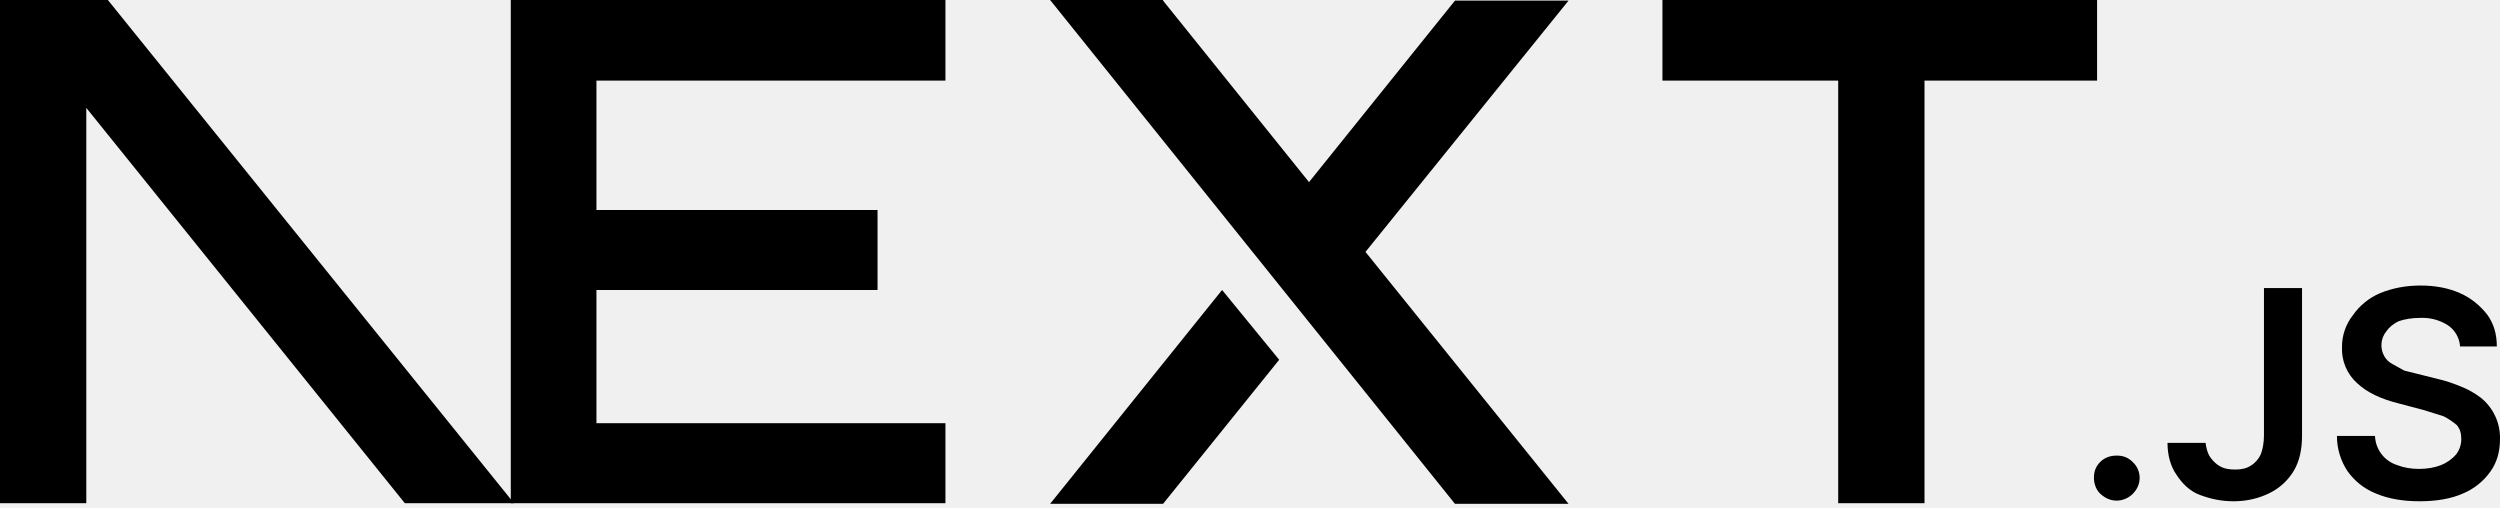
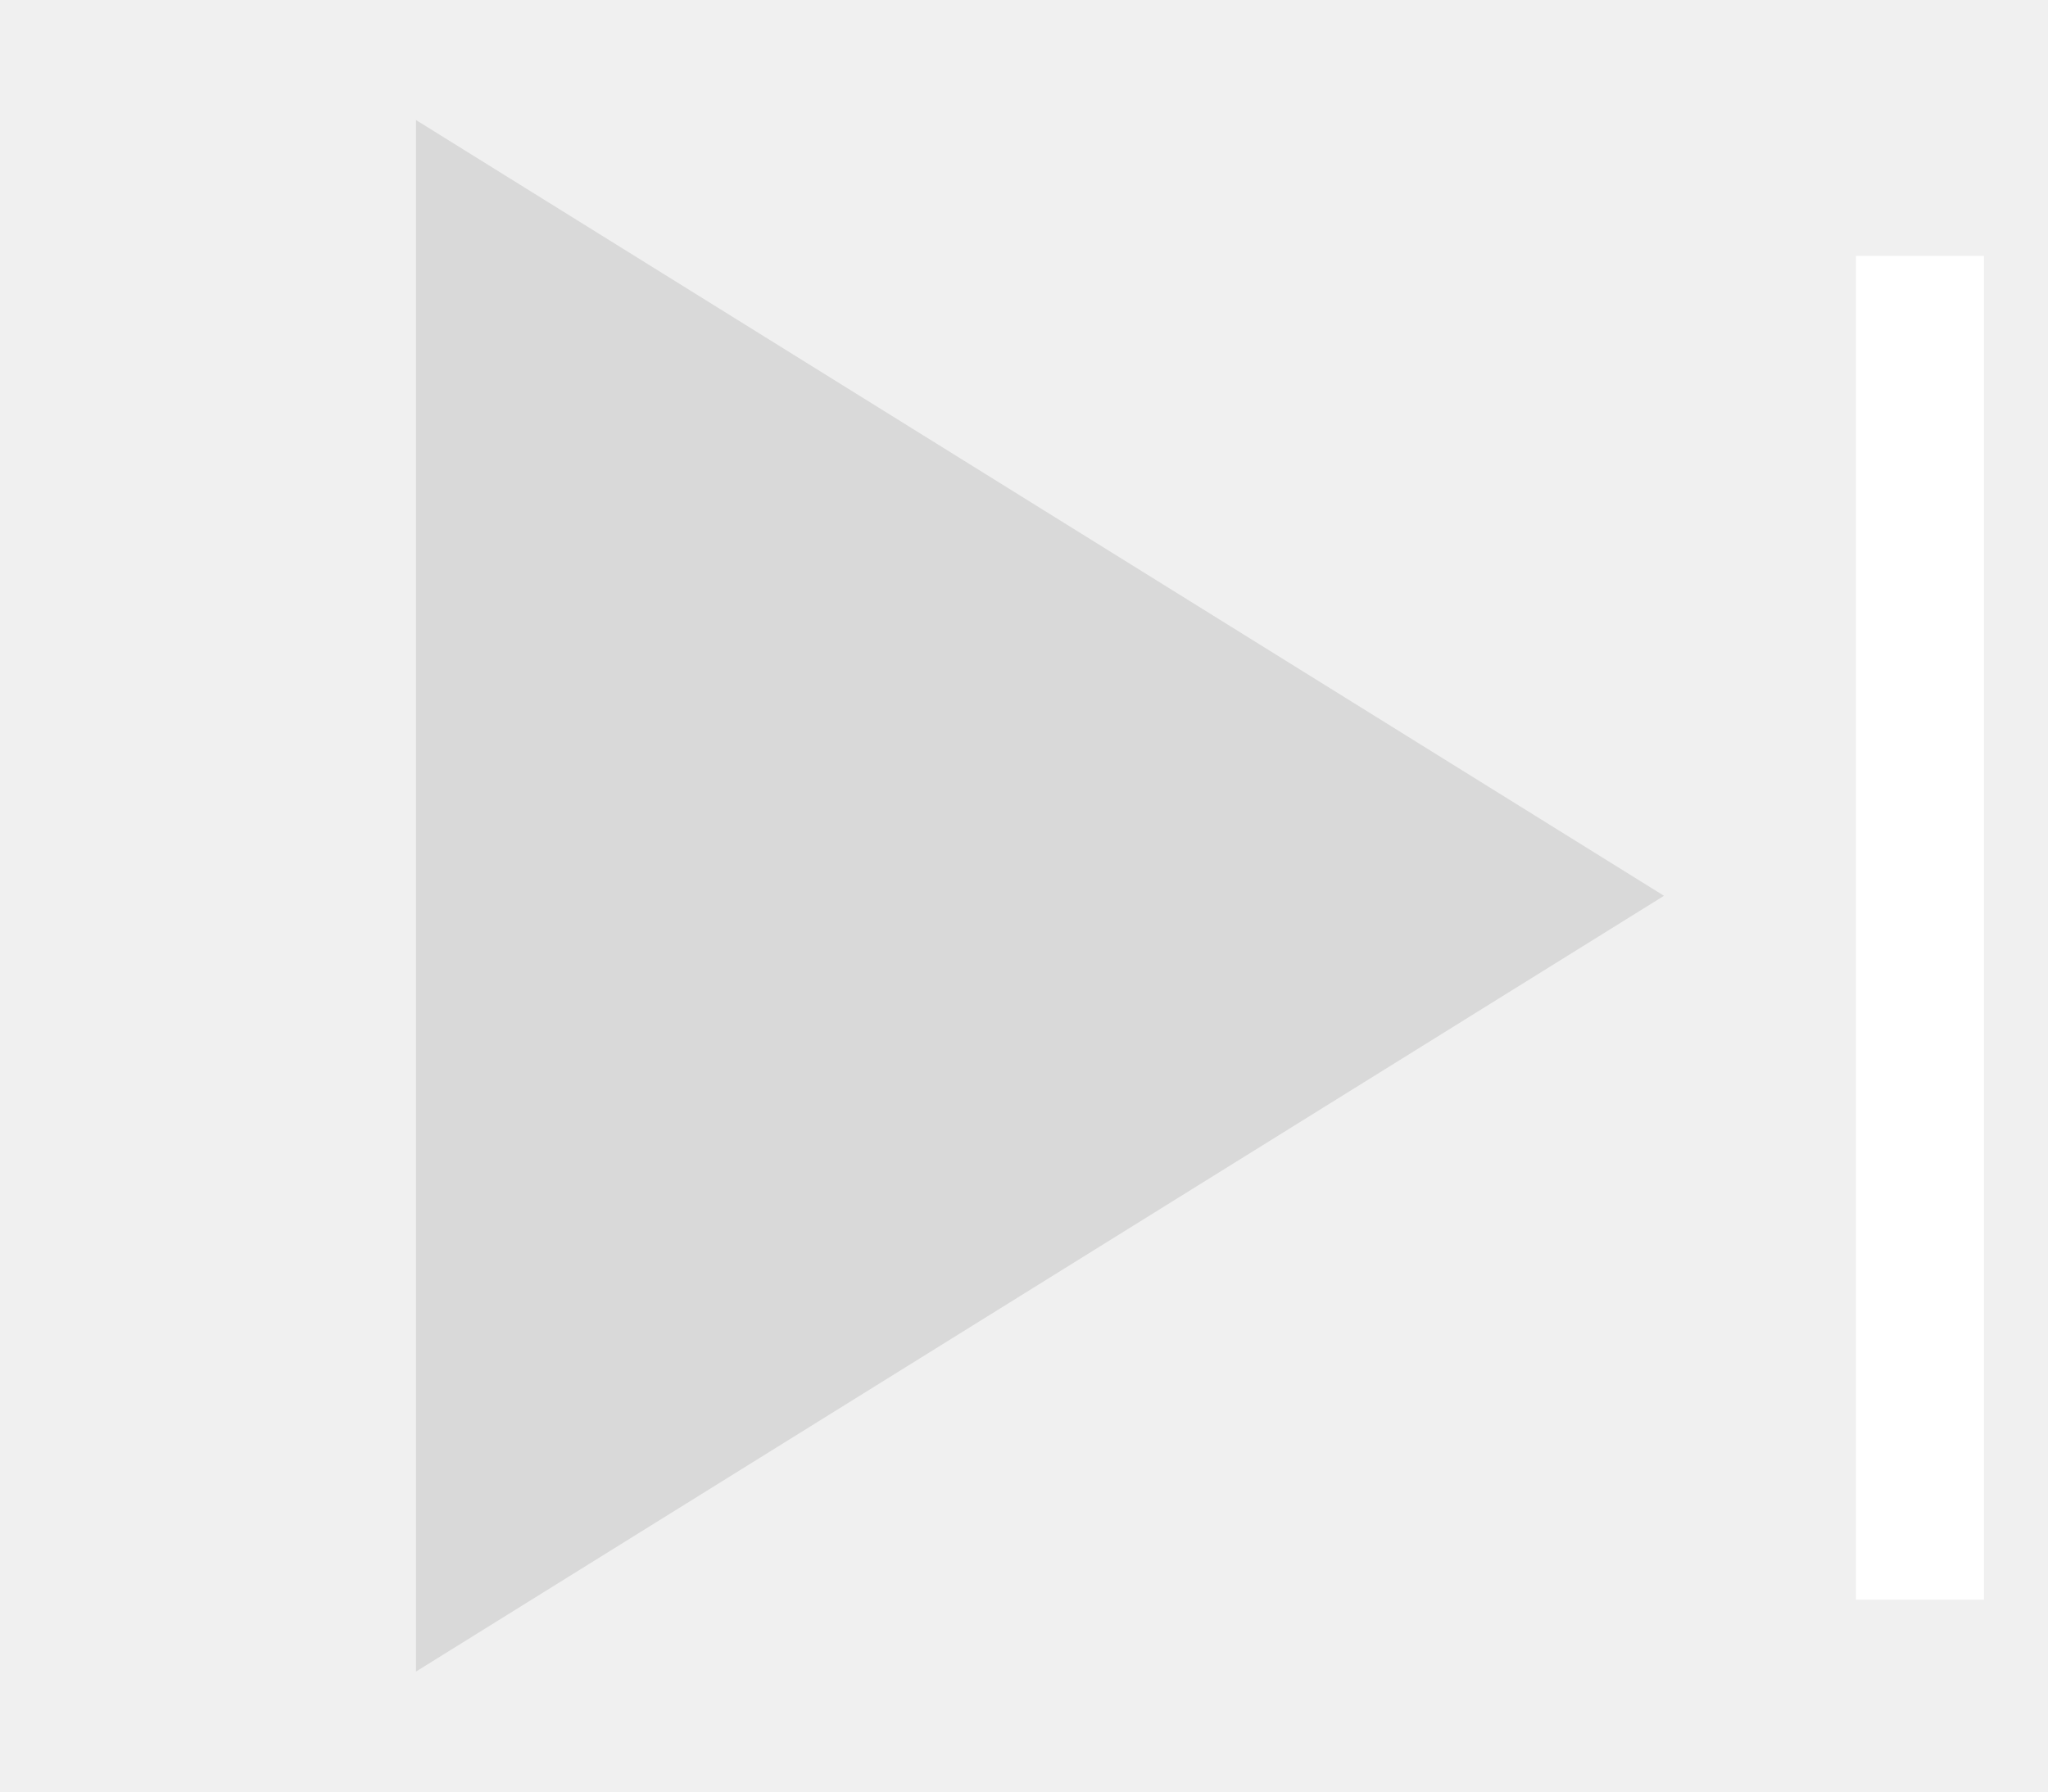
- <svg xmlns="http://www.w3.org/2000/svg" fill="none" viewBox="0 0 394 80">
-   <path fill="#000" d="M262 0h68.5v12.7h-27.2v66.6h-13.6V12.7H262V0ZM149 0v12.7H94v20.4h44.3v12.6H94v21h55v12.6H80.5V0h68.7zm34.3 0h-17.8l63.8 79.4h17.9l-32-39.7 32-39.6h-17.9l-23 28.6-23-28.6zm18.3 56.7-9-11-27.1 33.7h17.8l18.3-22.7z" />
-   <path fill="#000" d="M81 79.3 17 0H0v79.3h13.6V17l50.2 62.3H81Zm252.6-.4c-1 0-1.8-.4-2.5-1s-1.1-1.6-1.1-2.6.3-1.8 1-2.5 1.6-1 2.6-1 1.8.3 2.5 1a3.4 3.4 0 0 1 .6 4.3 3.7 3.7 0 0 1-3 1.8zm23.2-33.5h6v23.3c0 2.1-.4 4-1.3 5.5a9.1 9.1 0 0 1-3.8 3.5c-1.6.8-3.5 1.3-5.7 1.3-2 0-3.7-.4-5.3-1s-2.8-1.8-3.7-3.2c-.9-1.3-1.4-3-1.4-5h6c.1.8.3 1.6.7 2.2s1 1.2 1.6 1.5c.7.4 1.5.5 2.4.5 1 0 1.8-.2 2.4-.6a4 4 0 0 0 1.6-1.8c.3-.8.5-1.8.5-3V45.5zm30.9 9.1a4.4 4.4 0 0 0-2-3.3 7.5 7.5 0 0 0-4.3-1.1c-1.3 0-2.4.2-3.3.5-.9.4-1.6 1-2 1.6a3.5 3.5 0 0 0-.3 4c.3.5.7.9 1.3 1.2l1.8 1 2 .5 3.2.8c1.3.3 2.5.7 3.7 1.2a13 13 0 0 1 3.2 1.8 8.1 8.1 0 0 1 3 6.5c0 2-.5 3.7-1.5 5.1a10 10 0 0 1-4.4 3.5c-1.8.8-4.1 1.2-6.8 1.2-2.6 0-4.9-.4-6.8-1.2-2-.8-3.4-2-4.5-3.5a10 10 0 0 1-1.7-5.6h6a5 5 0 0 0 3.5 4.6c1 .4 2.2.6 3.4.6 1.3 0 2.5-.2 3.5-.6 1-.4 1.8-1 2.4-1.7a4 4 0 0 0 .8-2.4c0-.9-.2-1.6-.7-2.2a11 11 0 0 0-2.1-1.4l-3.2-1-3.8-1c-2.8-.7-5-1.7-6.6-3.2a7.2 7.2 0 0 1-2.4-5.7 8 8 0 0 1 1.7-5 10 10 0 0 1 4.3-3.5c2-.8 4-1.2 6.4-1.2 2.3 0 4.4.4 6.2 1.2 1.8.8 3.2 2 4.3 3.4 1 1.4 1.5 3 1.5 5h-5.8z" />
+ <svg xmlns="http://www.w3.org/2000/svg" width="16" height="14" viewBox="0 0 16 14" fill="none">
+   <path d="M15 2V12.5" stroke="white" />
+   <path d="M13 7L3.25 0.938L3.25 13.062L13 7Z" fill="#D9D9D9" />
</svg>
